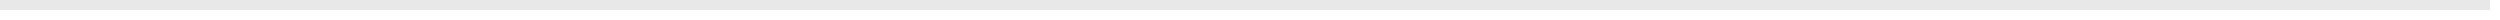
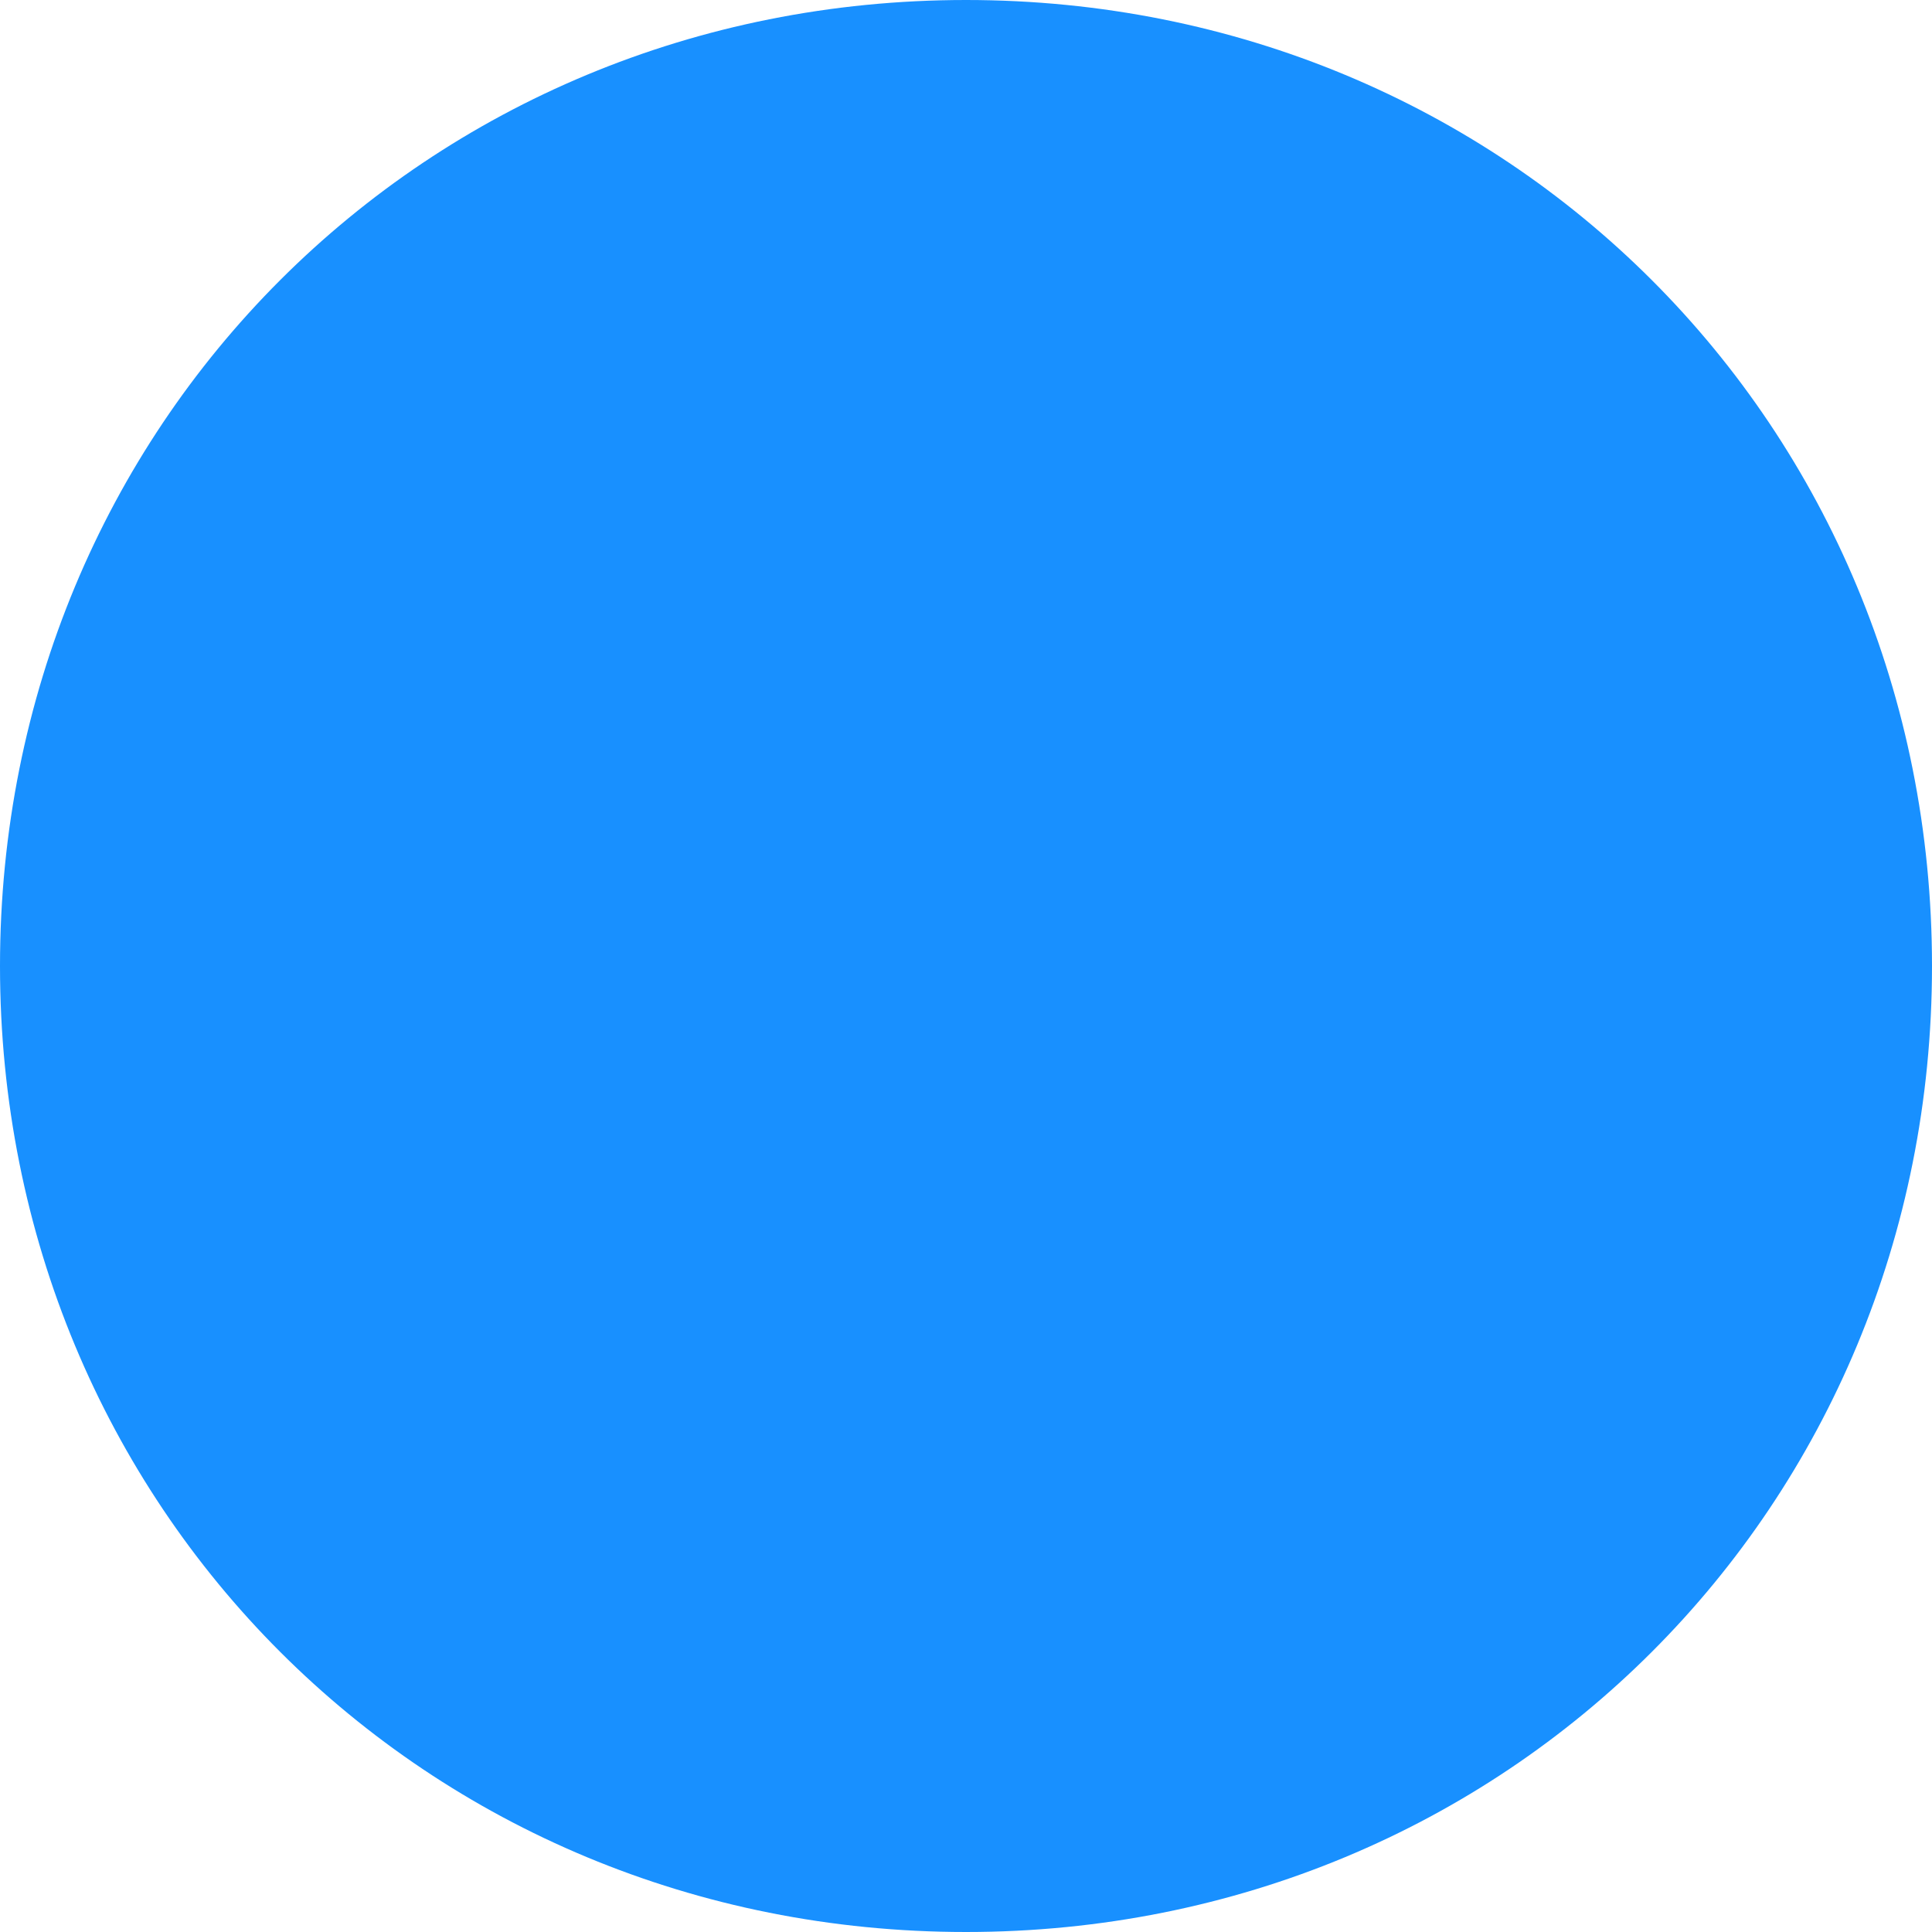
- <svg xmlns="http://www.w3.org/2000/svg" version="1.1" width="251px" height="2px">
-   <g transform="matrix(1 0 0 1 -996 -193 )">
-     <path d="M 996 193.5  L 1246 193.5  " stroke-width="1" stroke="#e8e8e8" fill="none" />
+ <svg xmlns="http://www.w3.org/2000/svg" version="1.1" width="32px" height="32px">
+   <g transform="matrix(1 0 0 1 -520 -177 )">
+     <path d="M 536 177  C 544.96 177  552 184.04  552 193  C 552 201.96  544.96 209  536 209  C 527.04 209  520 201.96  520 193  C 520 184.04  527.04 177  536 177  Z " fill-rule="nonzero" fill="#1890ff" stroke="none" />
  </g>
</svg>
